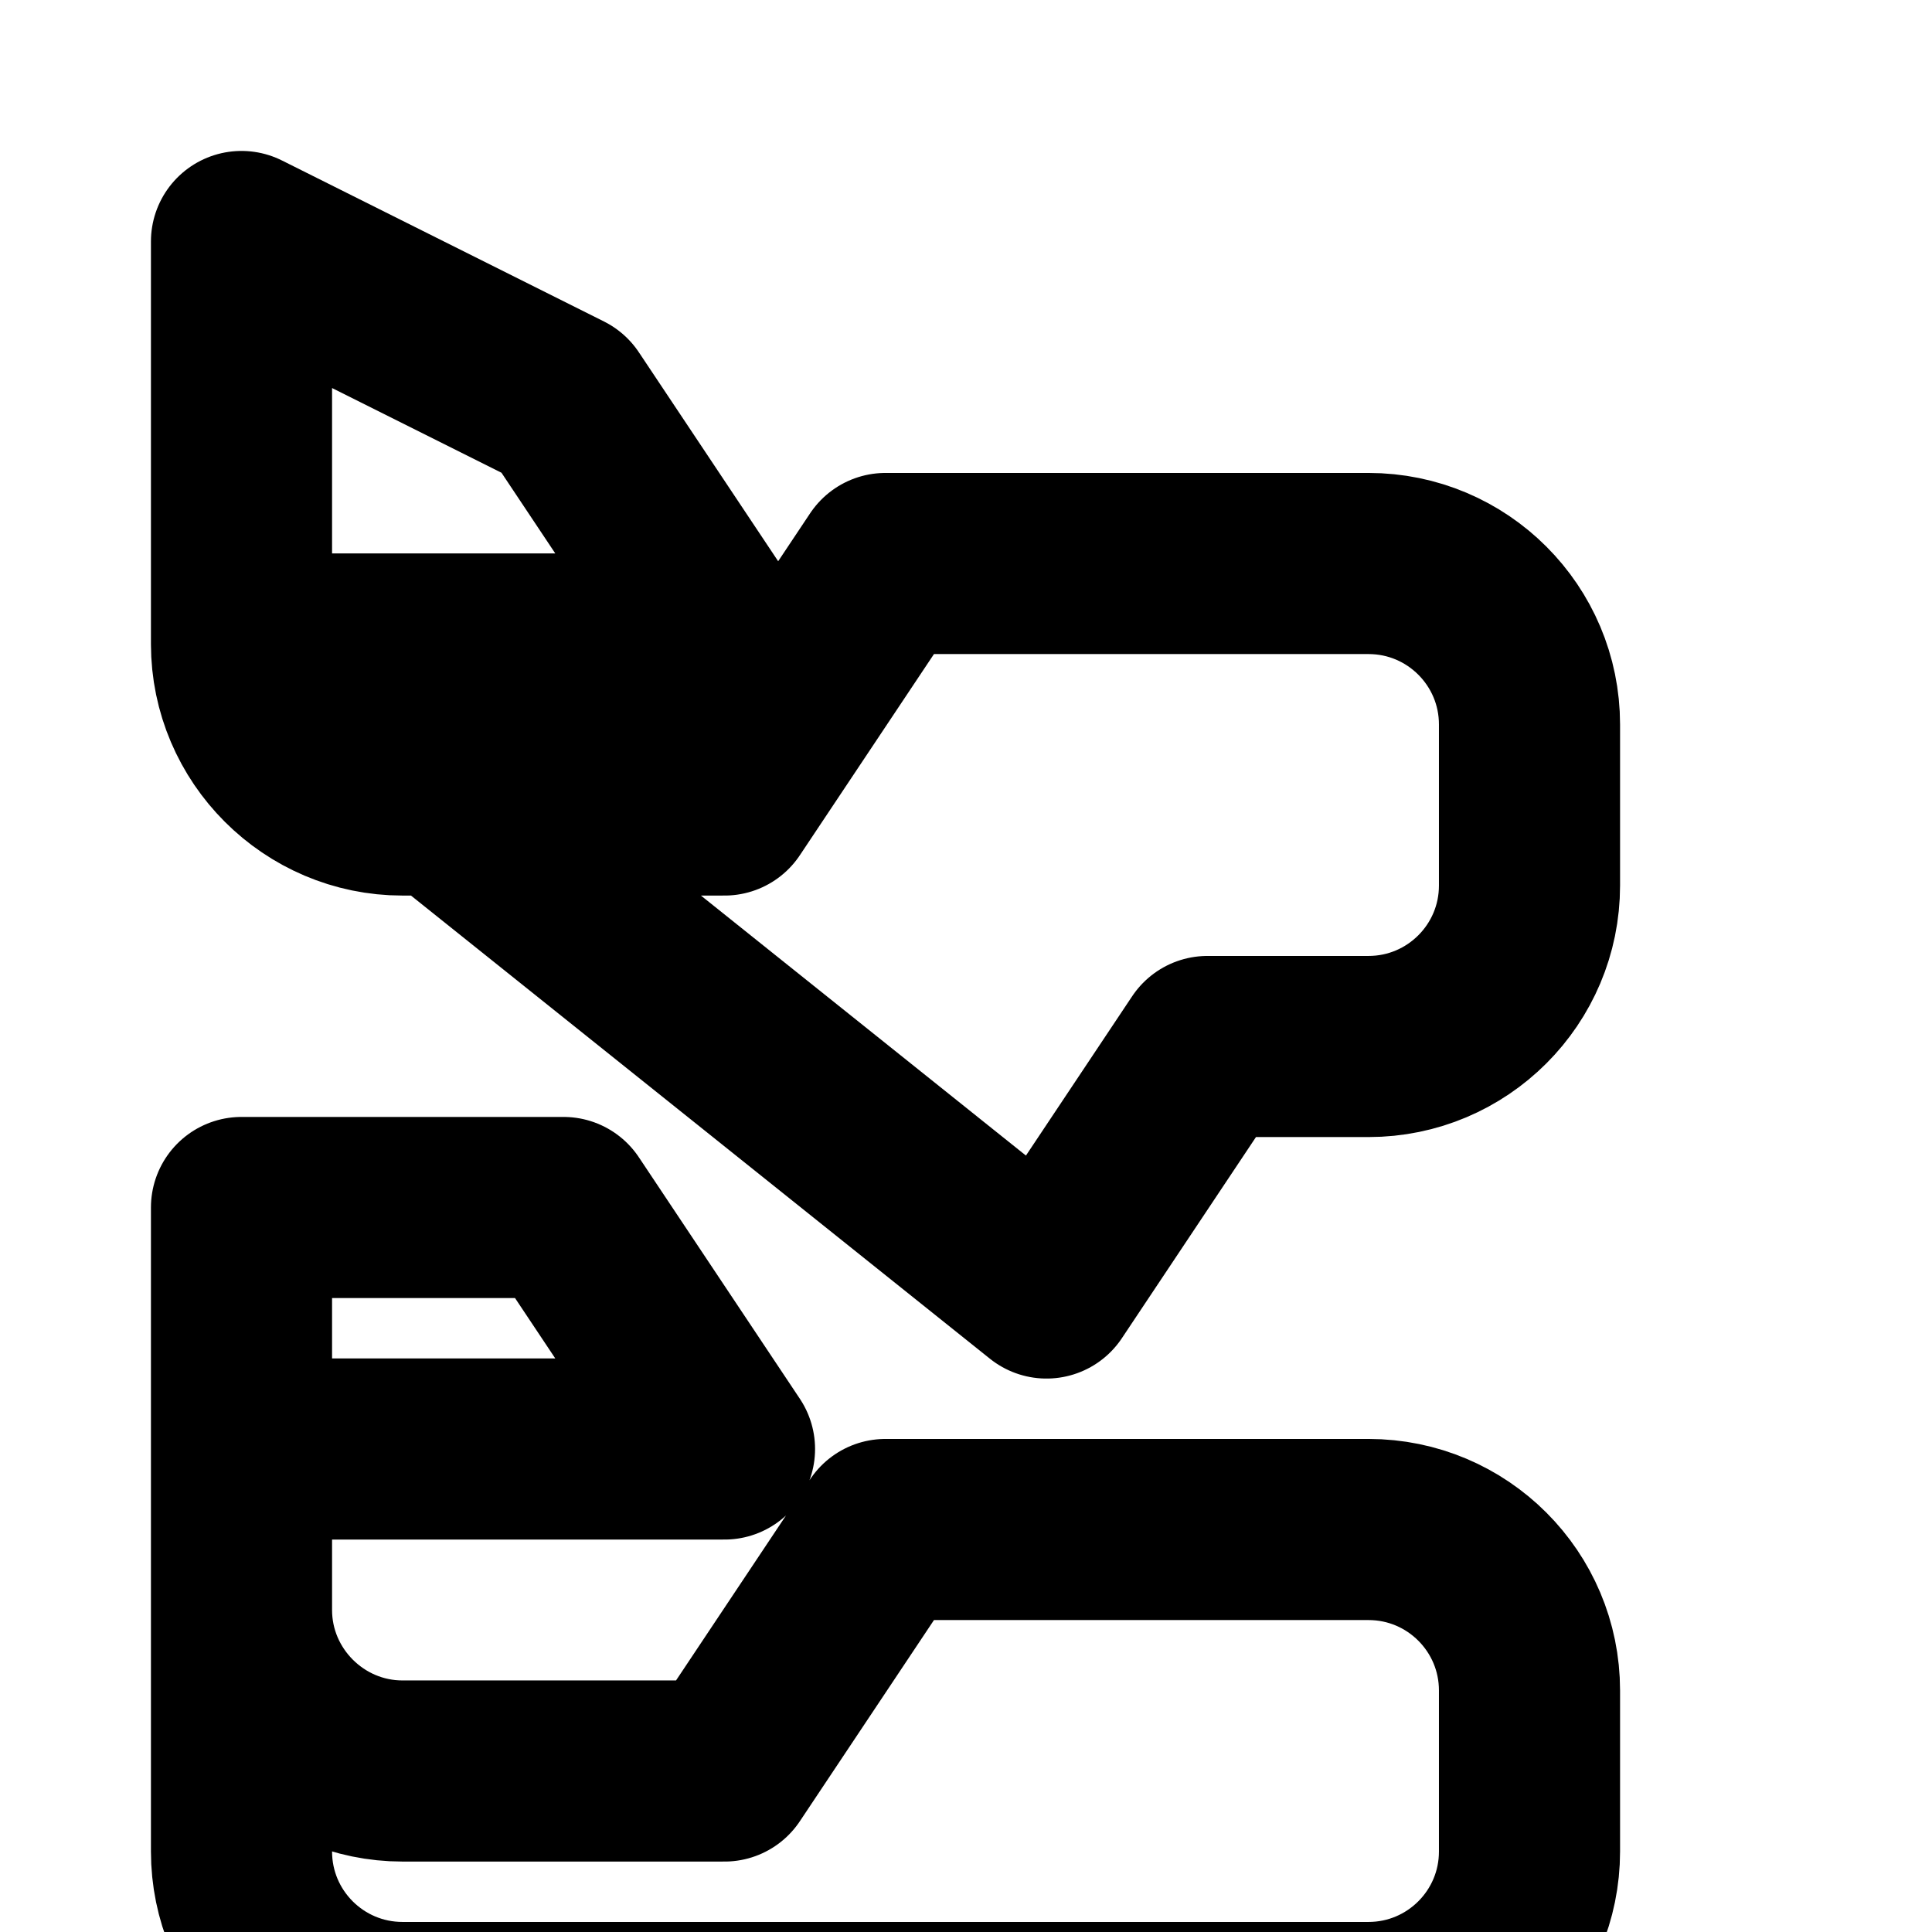
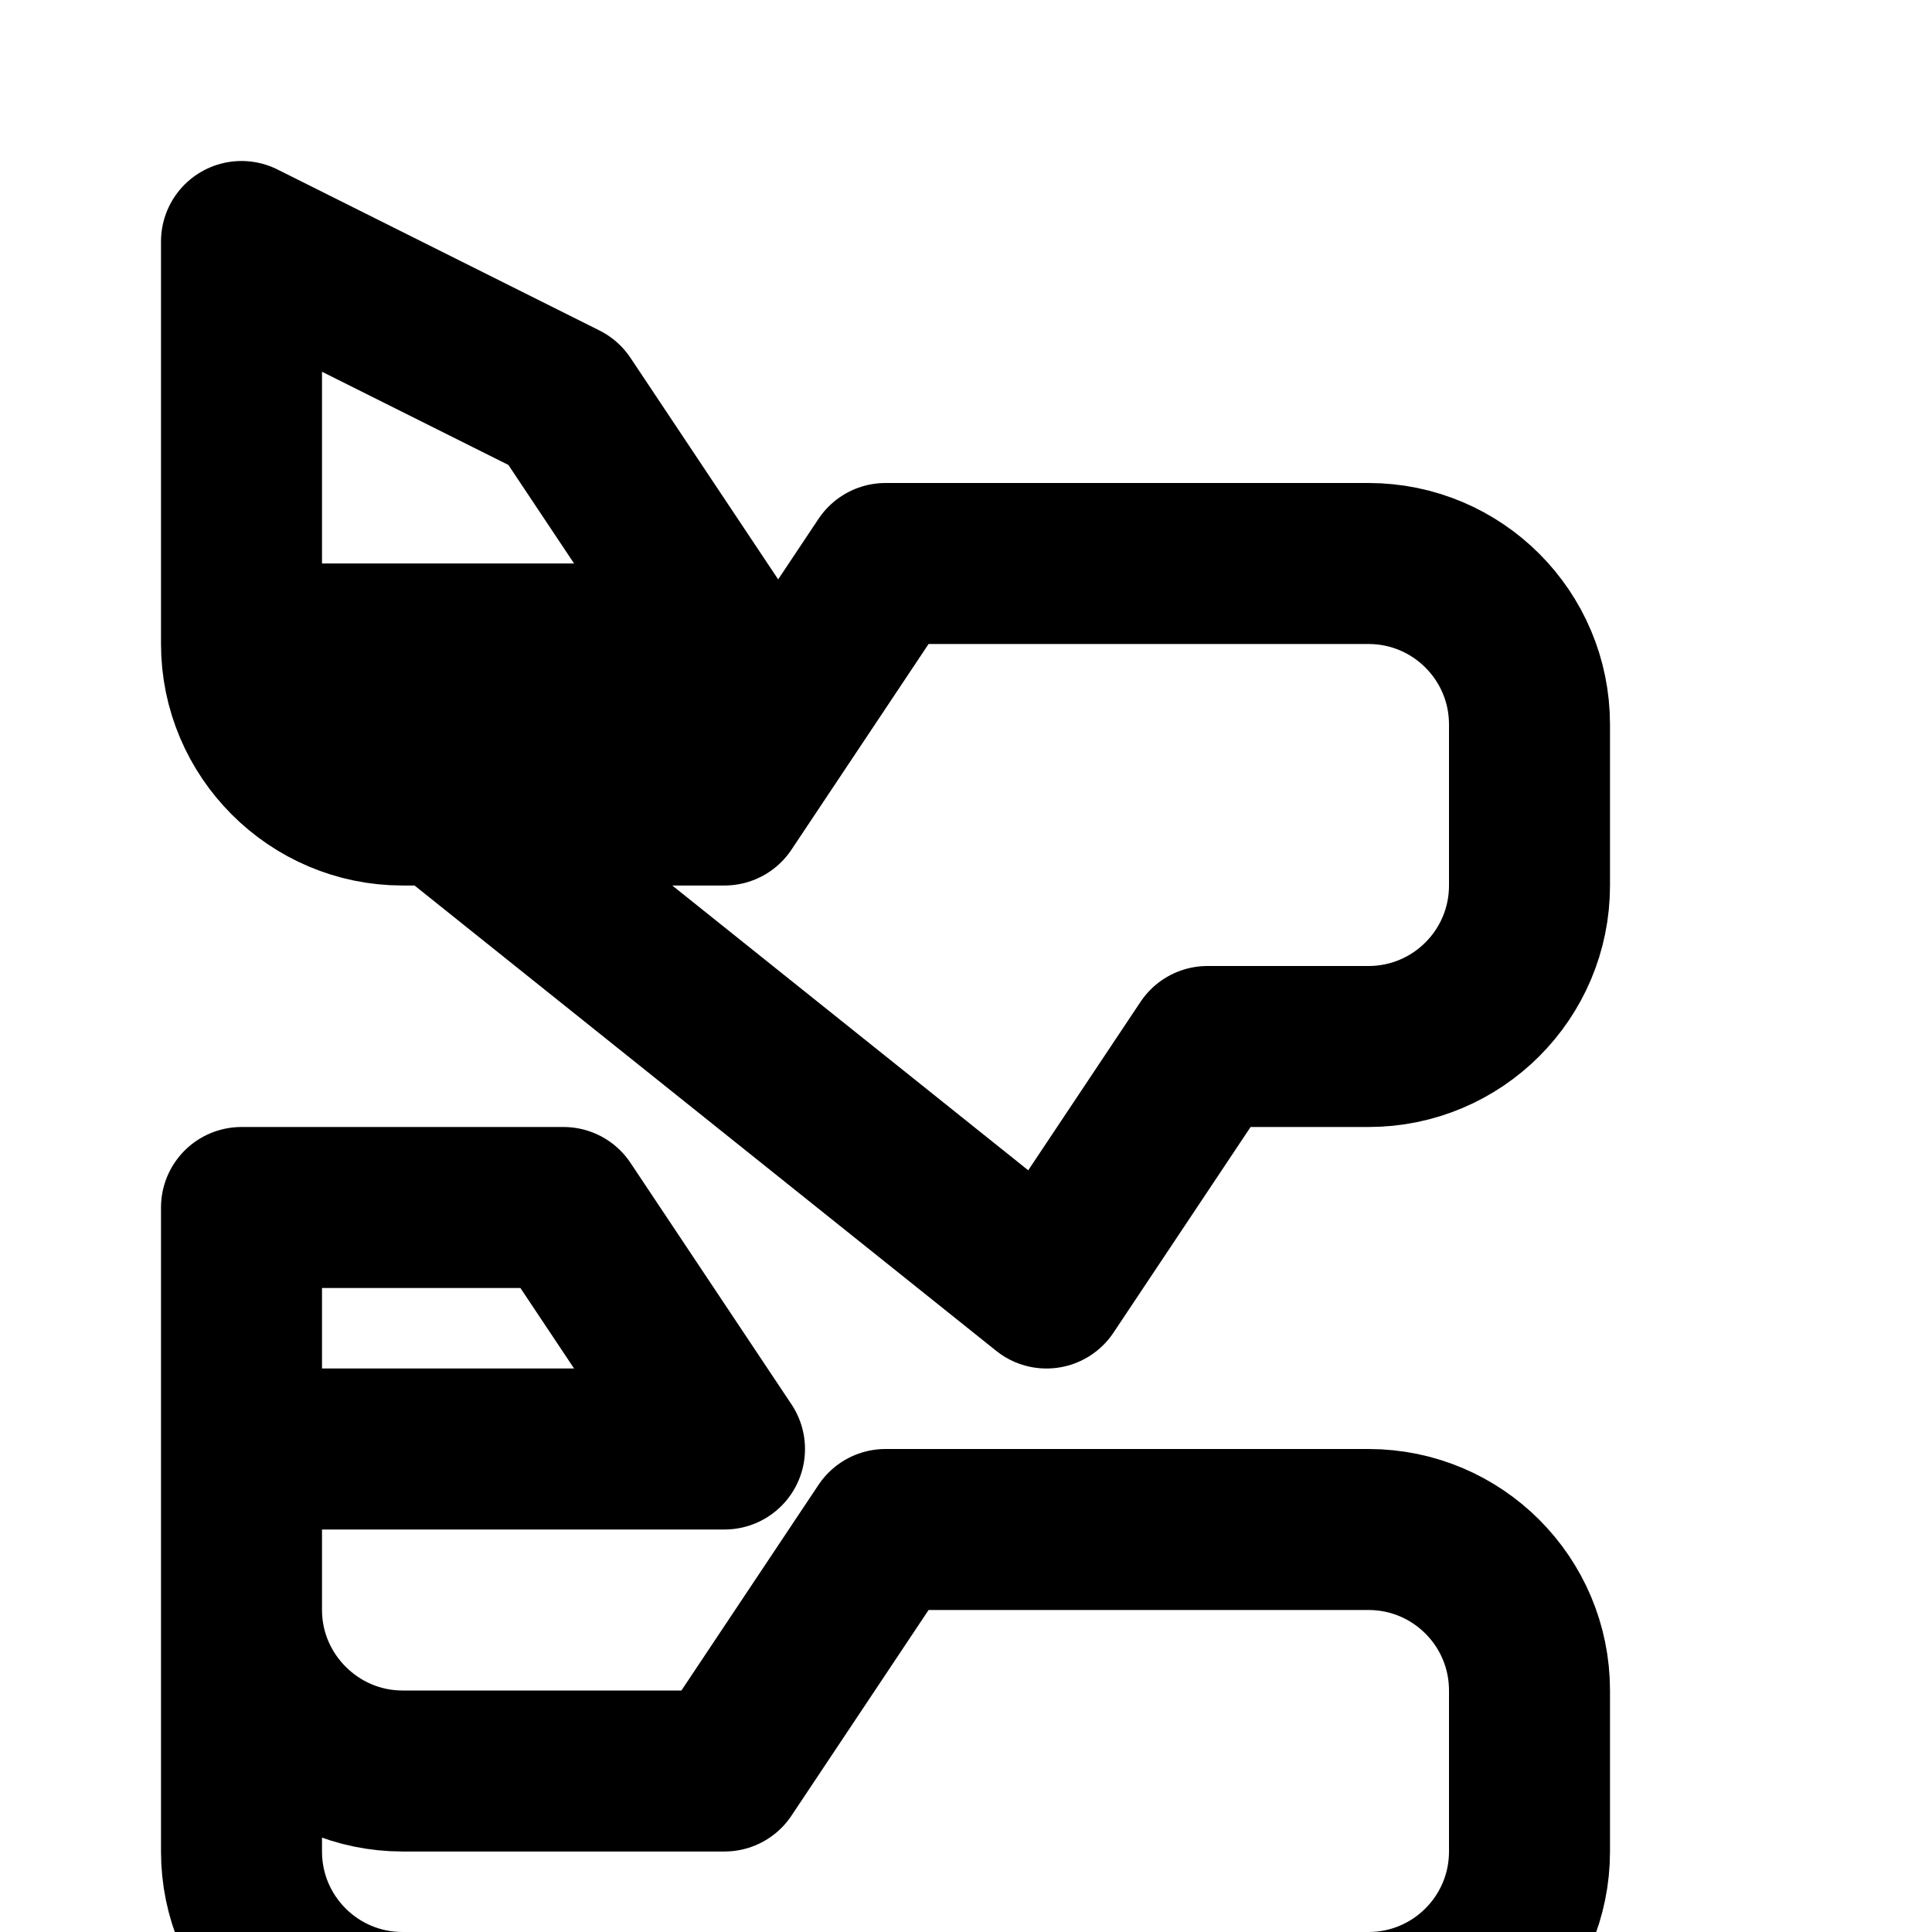
- <svg xmlns="http://www.w3.org/2000/svg" width="24" height="24" viewBox="0 0 24 24" fill="none" stroke="currentColor" stroke-width="2.25" stroke-linecap="round" stroke-linejoin="round">
+ <svg xmlns="http://www.w3.org/2000/svg" width="24" height="24" viewBox="0 0 24 24" fill="none" stroke="currentColor" stroke-width="2" stroke-linecap="round" stroke-linejoin="round">
  <path d="M3 8h6l-2-3L3 3v5c0 1.1.9 2 2 2h4l2-3h6a2 2 0 0 1 2 2v2a2 2 0 0 1-2 2h-2l-2 3zM3 18h6l-2-3L3 15v5c0 1.1.9 2 2 2h4l2-3h6a2 2 0 0 1 2 2v2a2 2 0 0 1-2 2H5a2 2 0 0 1-2-2v-2z" />
</svg>
